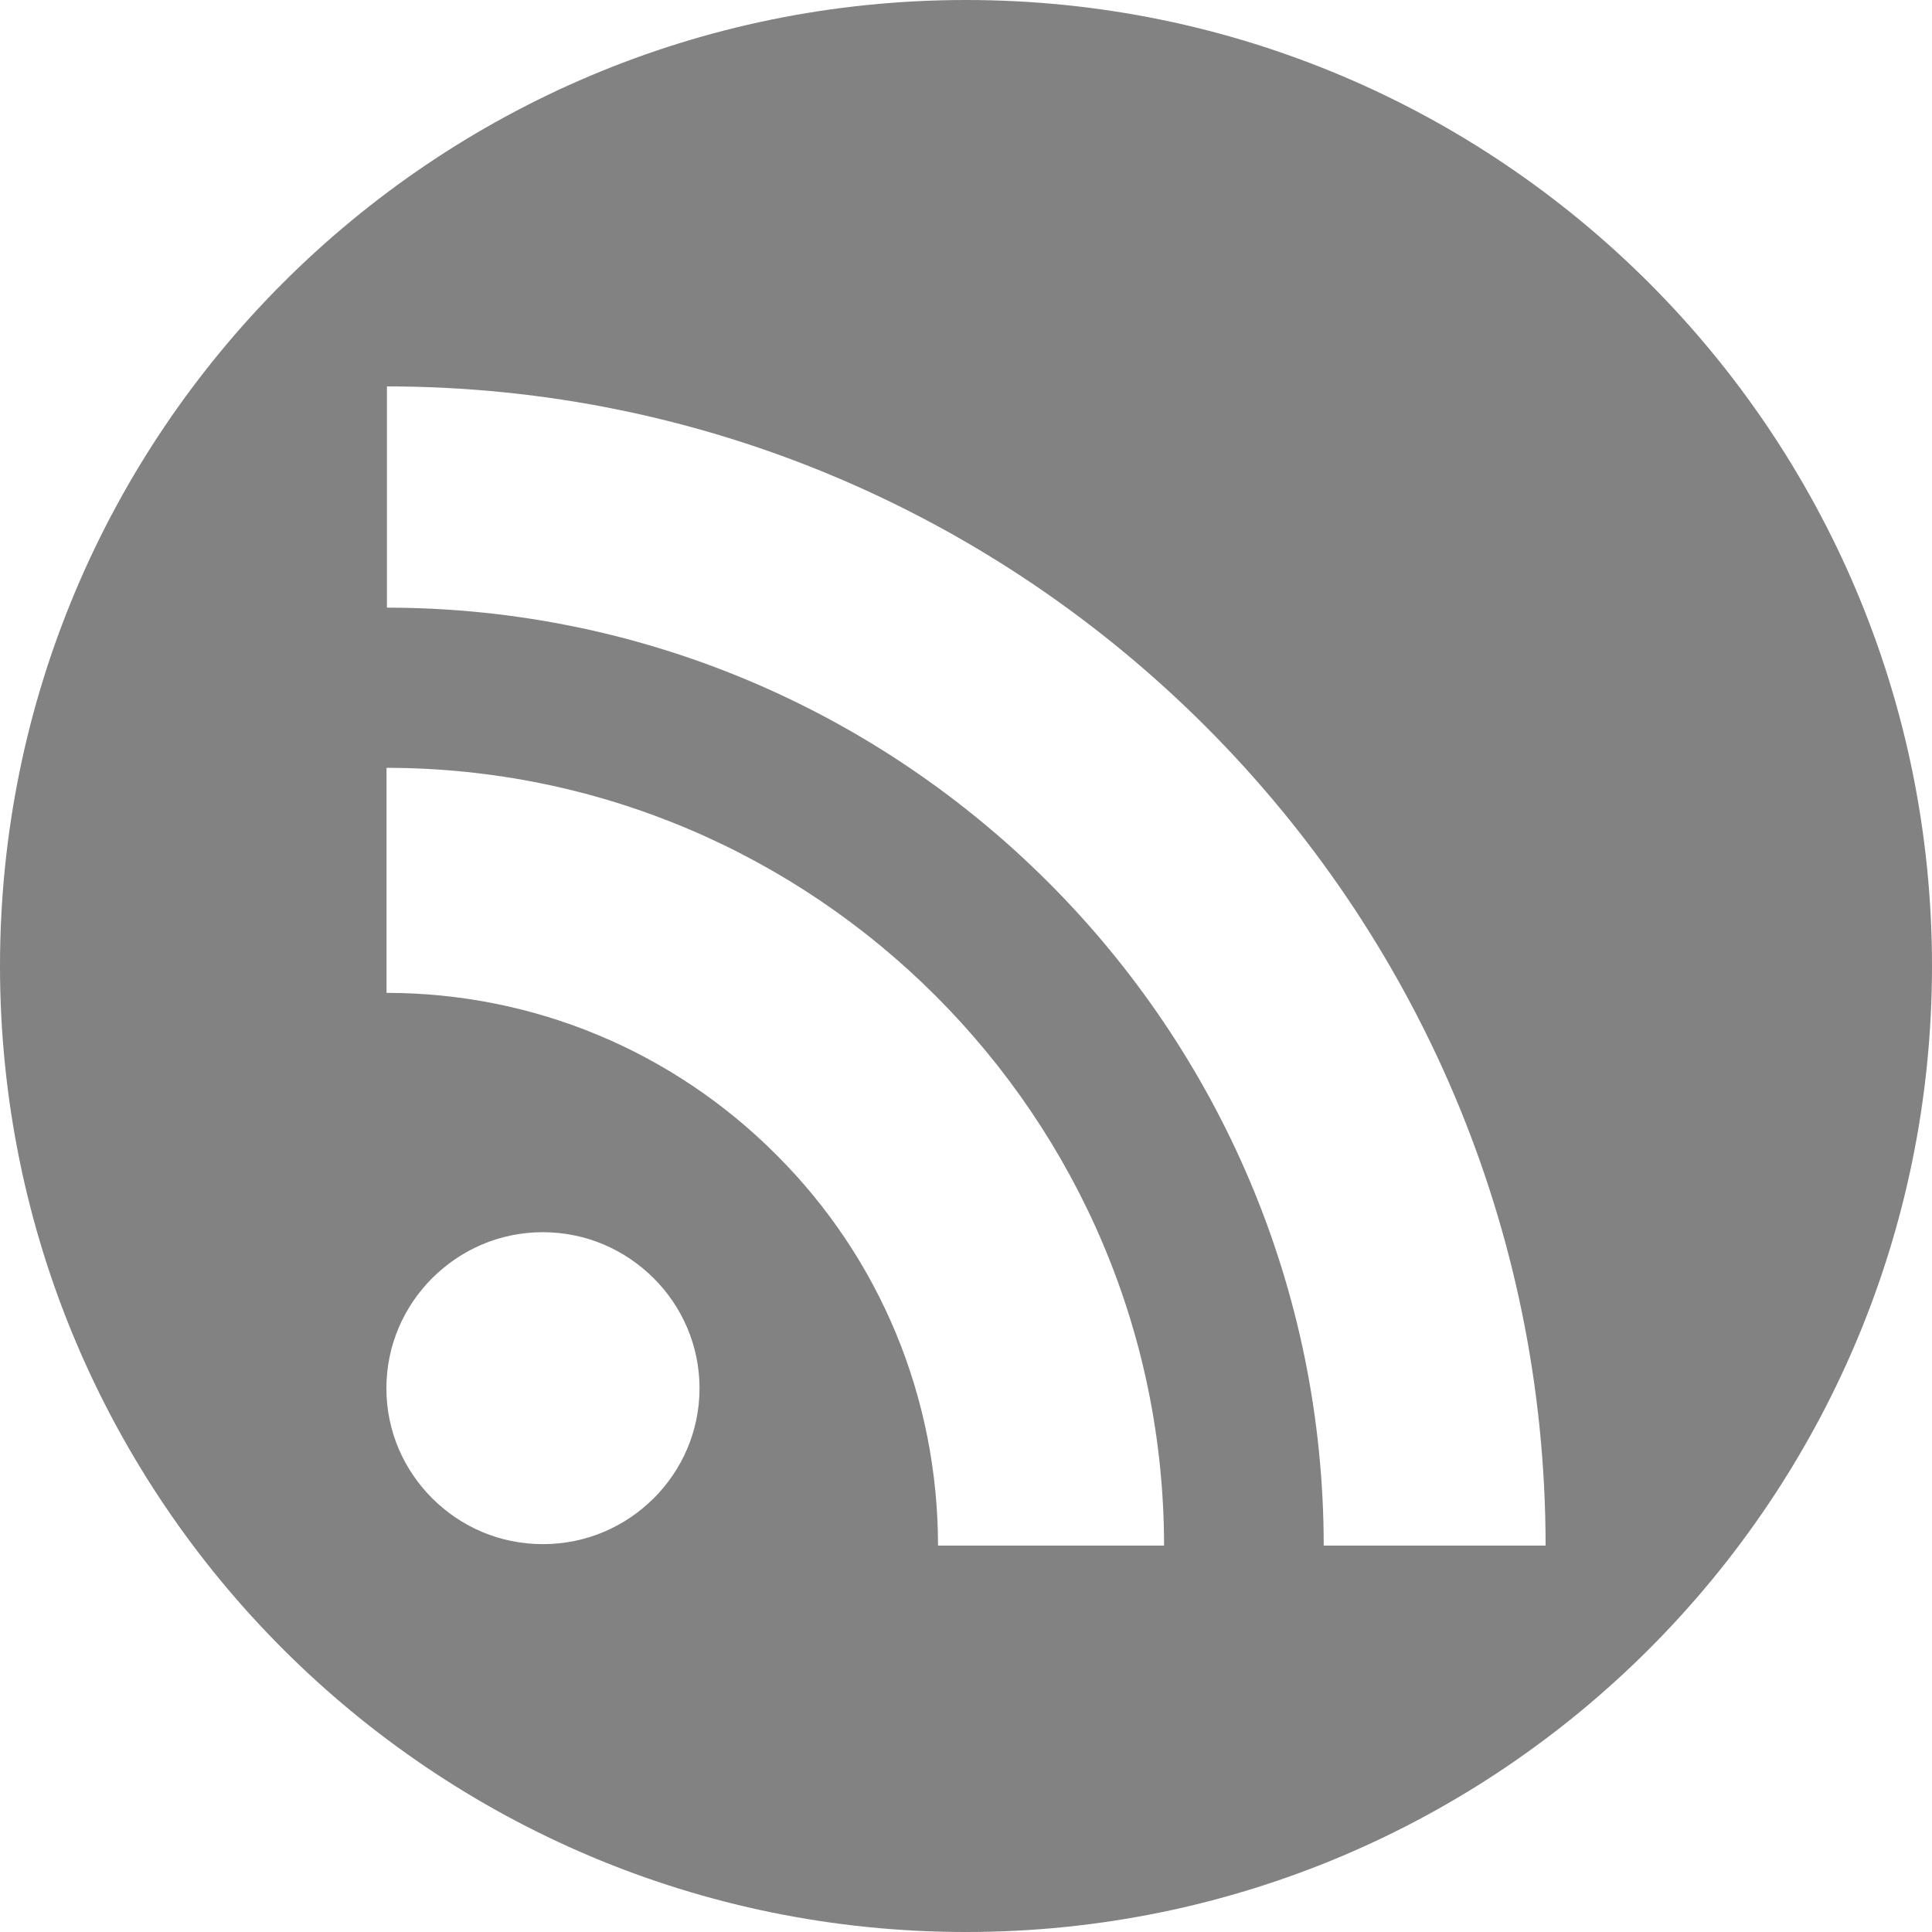
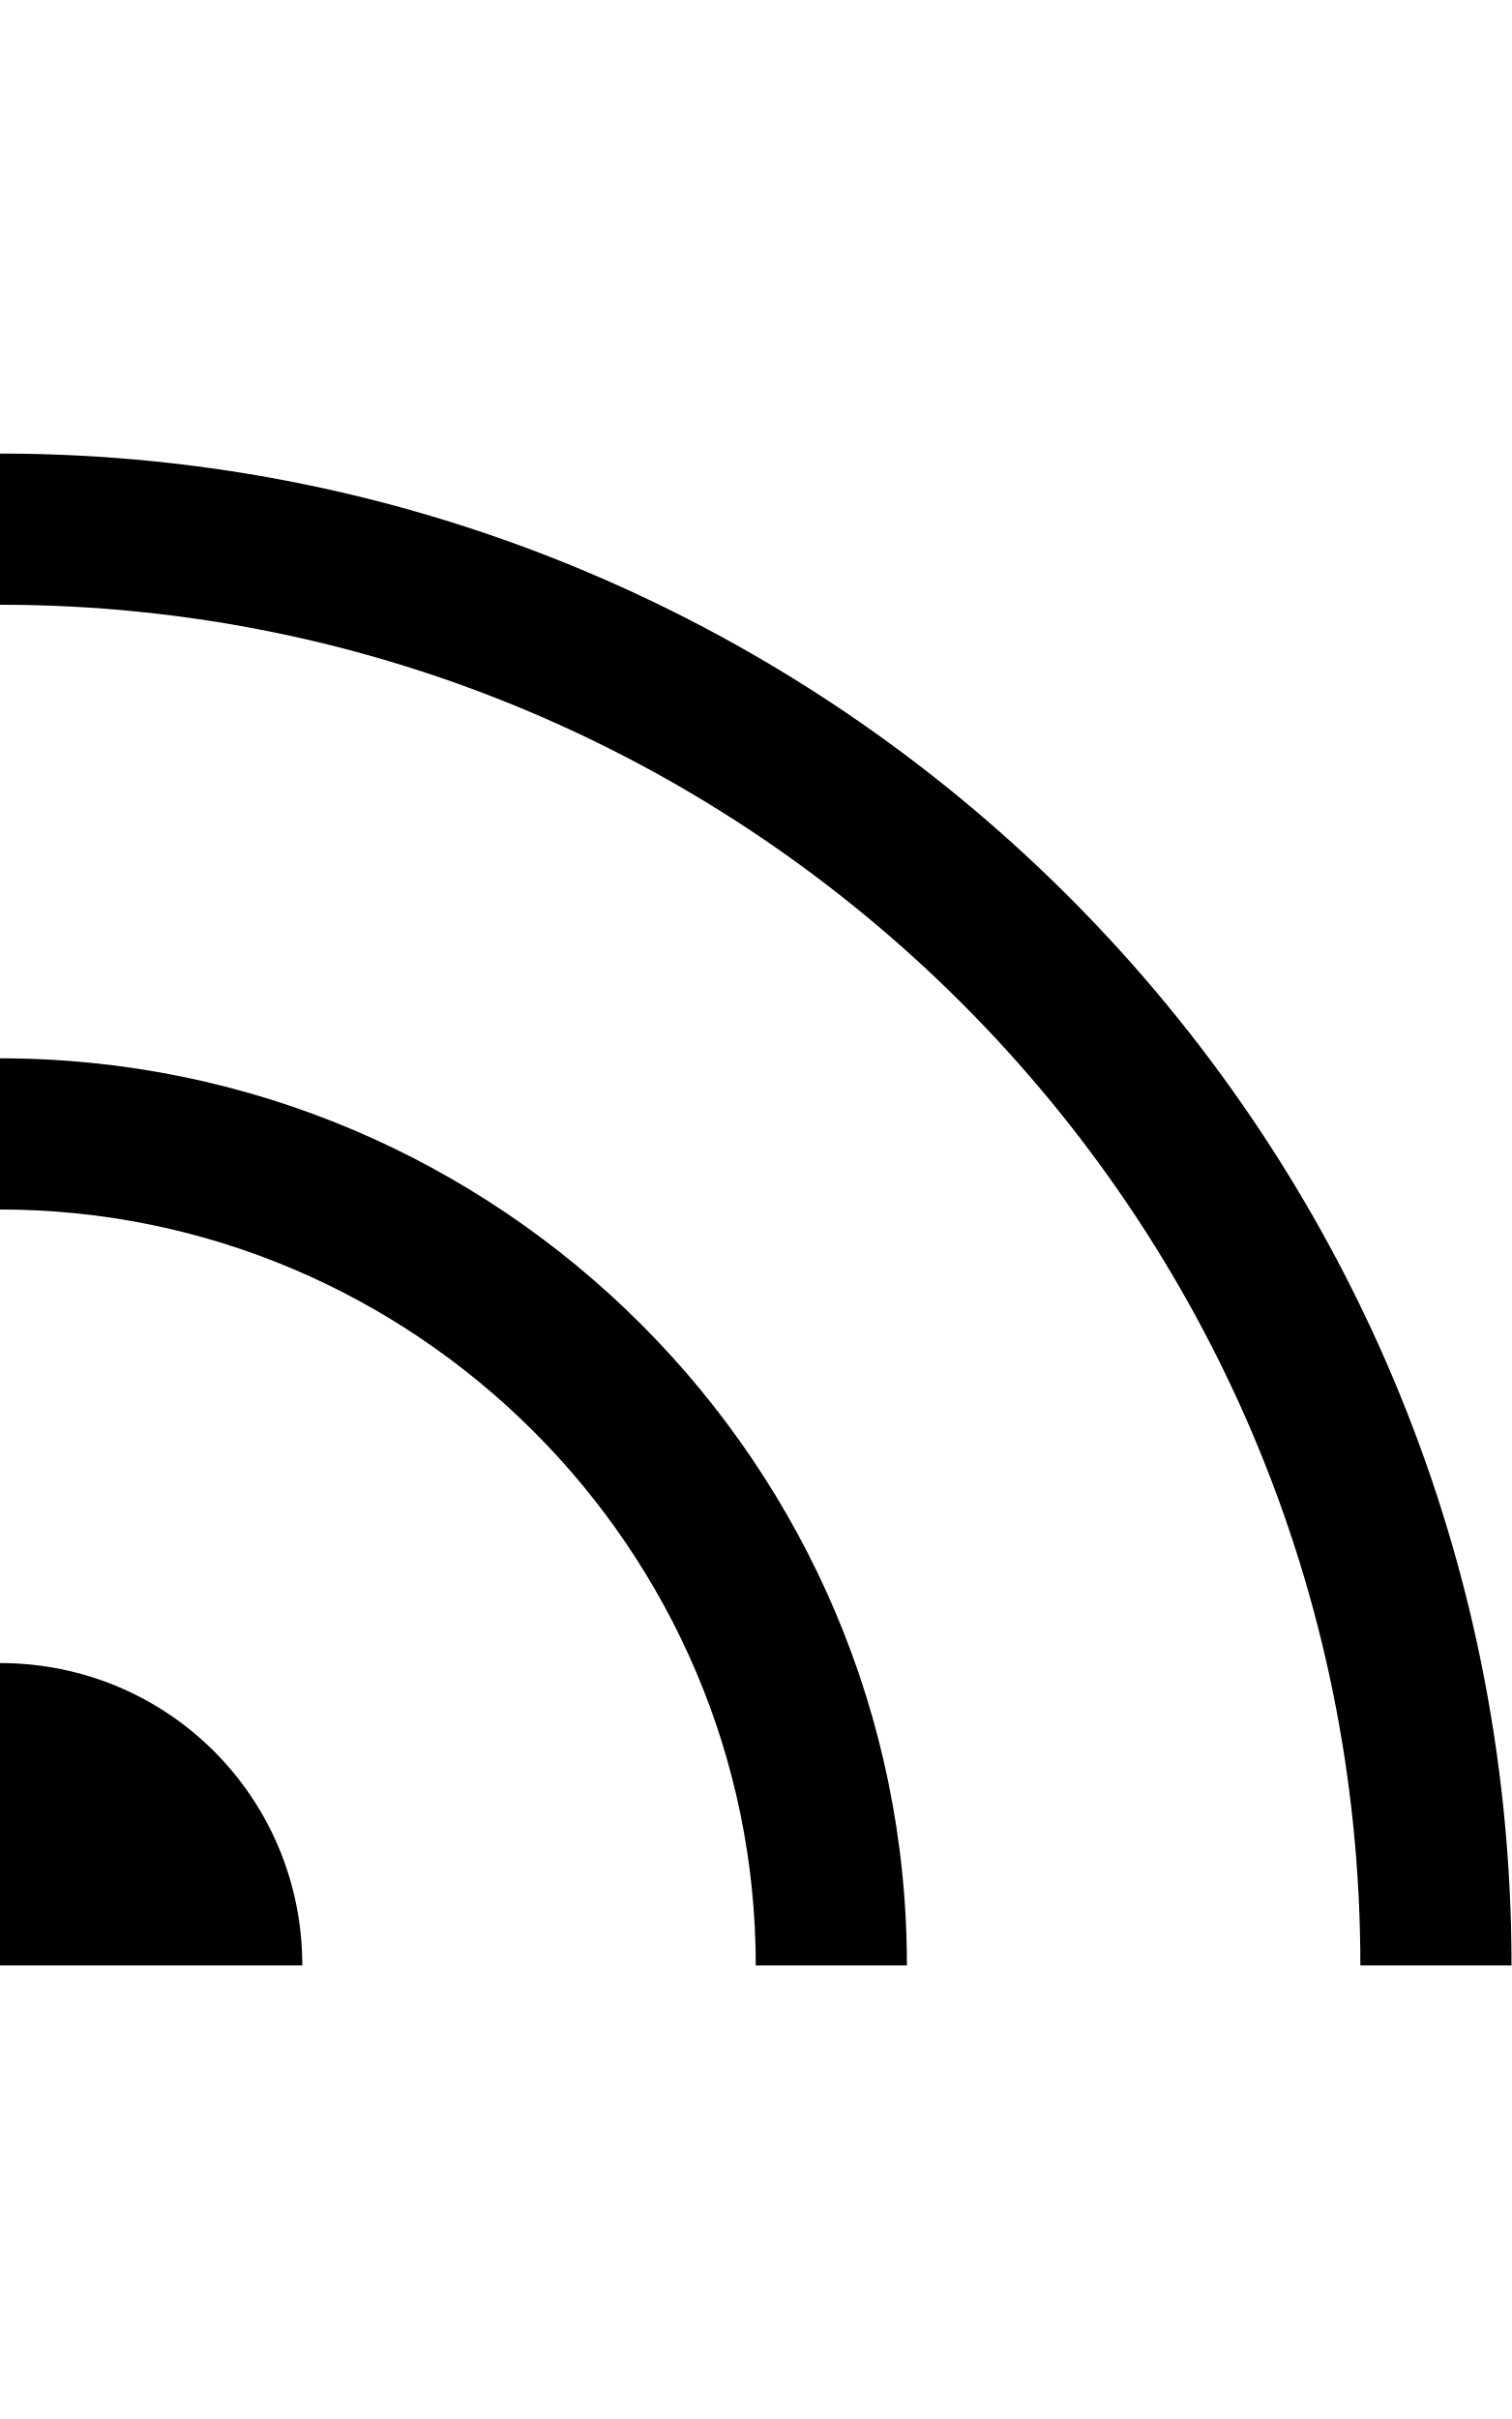
- <svg viewBox="0 0 200 200">
-   <path fill="#828282" d="M100,0 C155.228,-3.41060513e-14 200,44.772 200,100 C200,155.228 155.228,200 100,200 C44.772,200 0,155.228 0,100 C0,44.772 44.772,3.03201907e-14 100,0 Z M40.014,79.486 L40.014,102.781 C55.221,102.79 69.605,108.764 80.369,119.545 C91.131,130.291 97.081,144.697 97.105,159.957 L97.113,159.957 L97.113,160 L120.504,160 C120.486,137.809 111.466,117.709 96.883,103.115 C82.297,88.524 62.205,79.499 40.014,79.486 Z M44.753,155.113 L44.747,155.113 L44.753,155.118 L44.753,155.113 C47.701,158.049 51.72,159.849 56.195,159.849 C60.675,159.849 64.703,158.054 67.653,155.118 L67.664,155.113 C70.608,152.173 72.406,148.168 72.417,143.718 C72.406,139.26 70.608,135.255 67.653,132.304 L67.659,132.304 L67.653,132.3 L67.653,132.304 C64.699,129.37 60.675,127.557 56.195,127.557 C51.721,127.557 47.702,129.366 44.753,132.304 L44.753,132.3 C41.811,135.246 40,139.26 40,143.718 C40,148.174 41.811,152.174 44.753,155.113 Z M40.056,62.903 C93.527,62.942 136.995,106.477 137.031,160 L160,160 C159.984,126.92 146.539,96.949 124.81,75.206 C103.074,53.468 73.123,40.015 40.056,40 Z M40.056,62.903" />
+ <svg xmlns="http://www.w3.org/2000/svg" height="16" width="10">
+   <path d="M2 13H0V11c1.11 0 2 0.89 2 2zM0 3v1c4.97 0 9 4.03 9 9h1c0-5.52-4.48-10-10-10z m0 4v1c2.75 0 5 2.25 5 5h1c0-3.31-2.69-6-6-6z" />
</svg>
